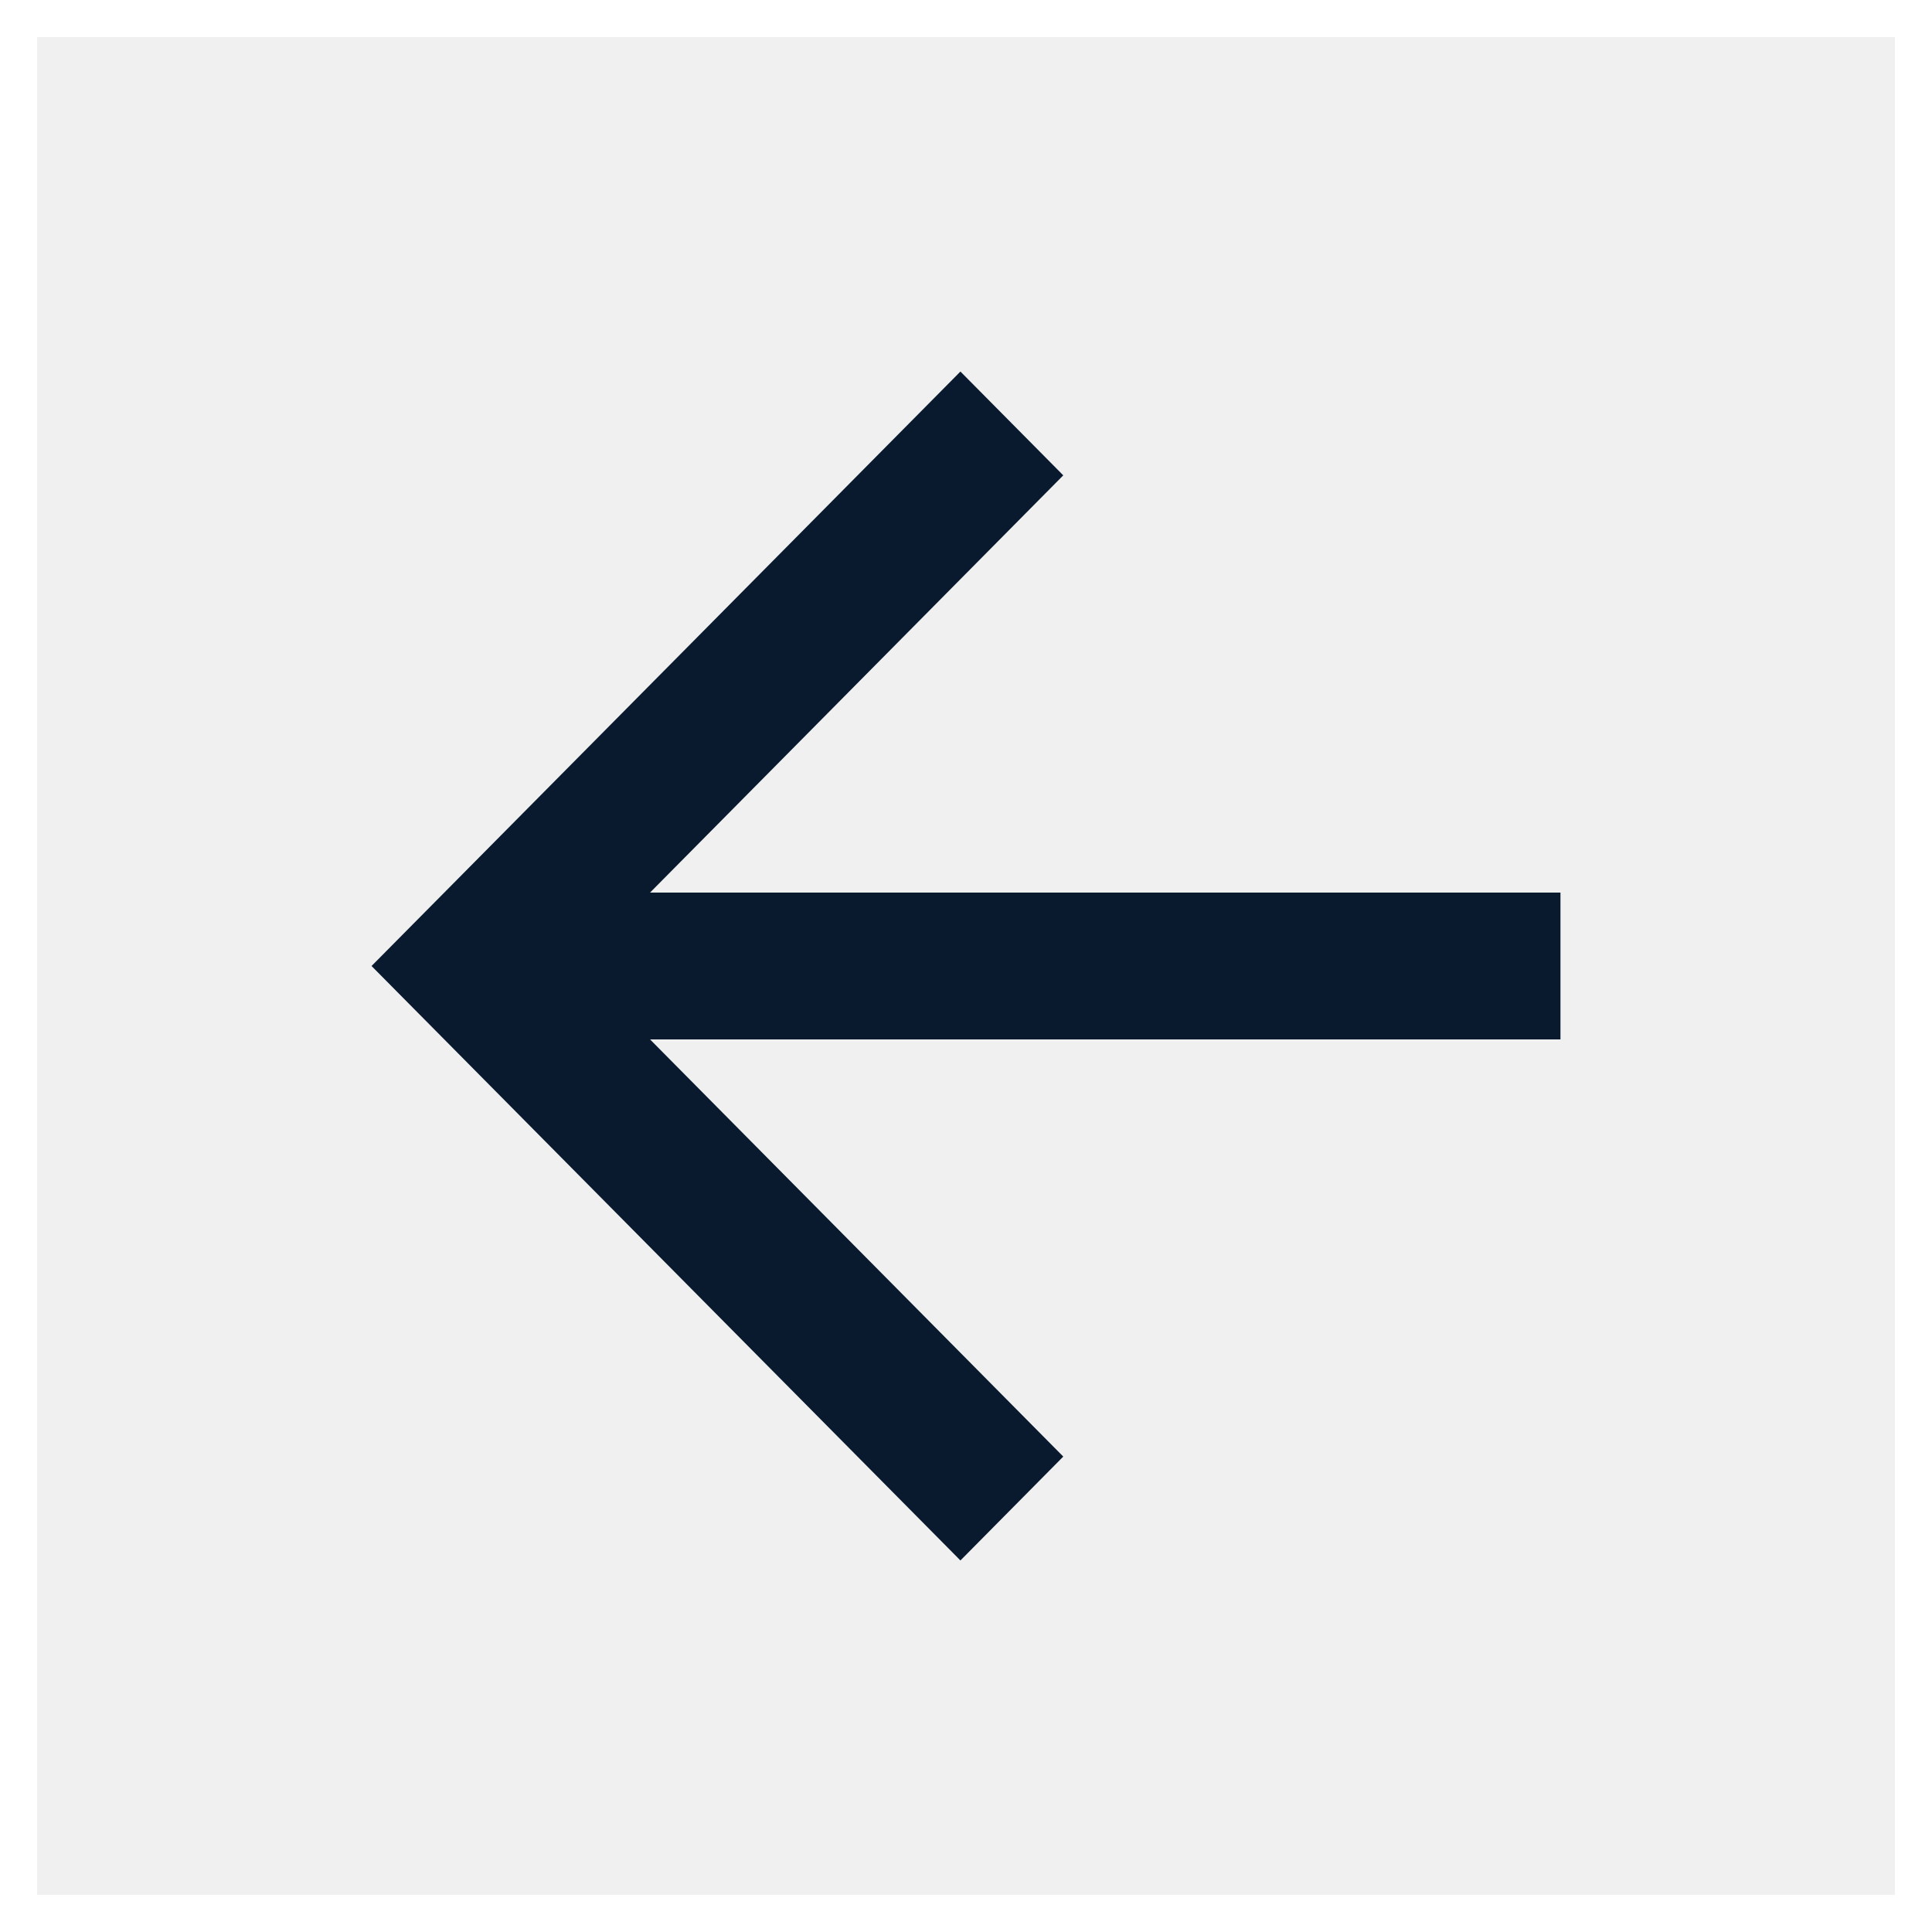
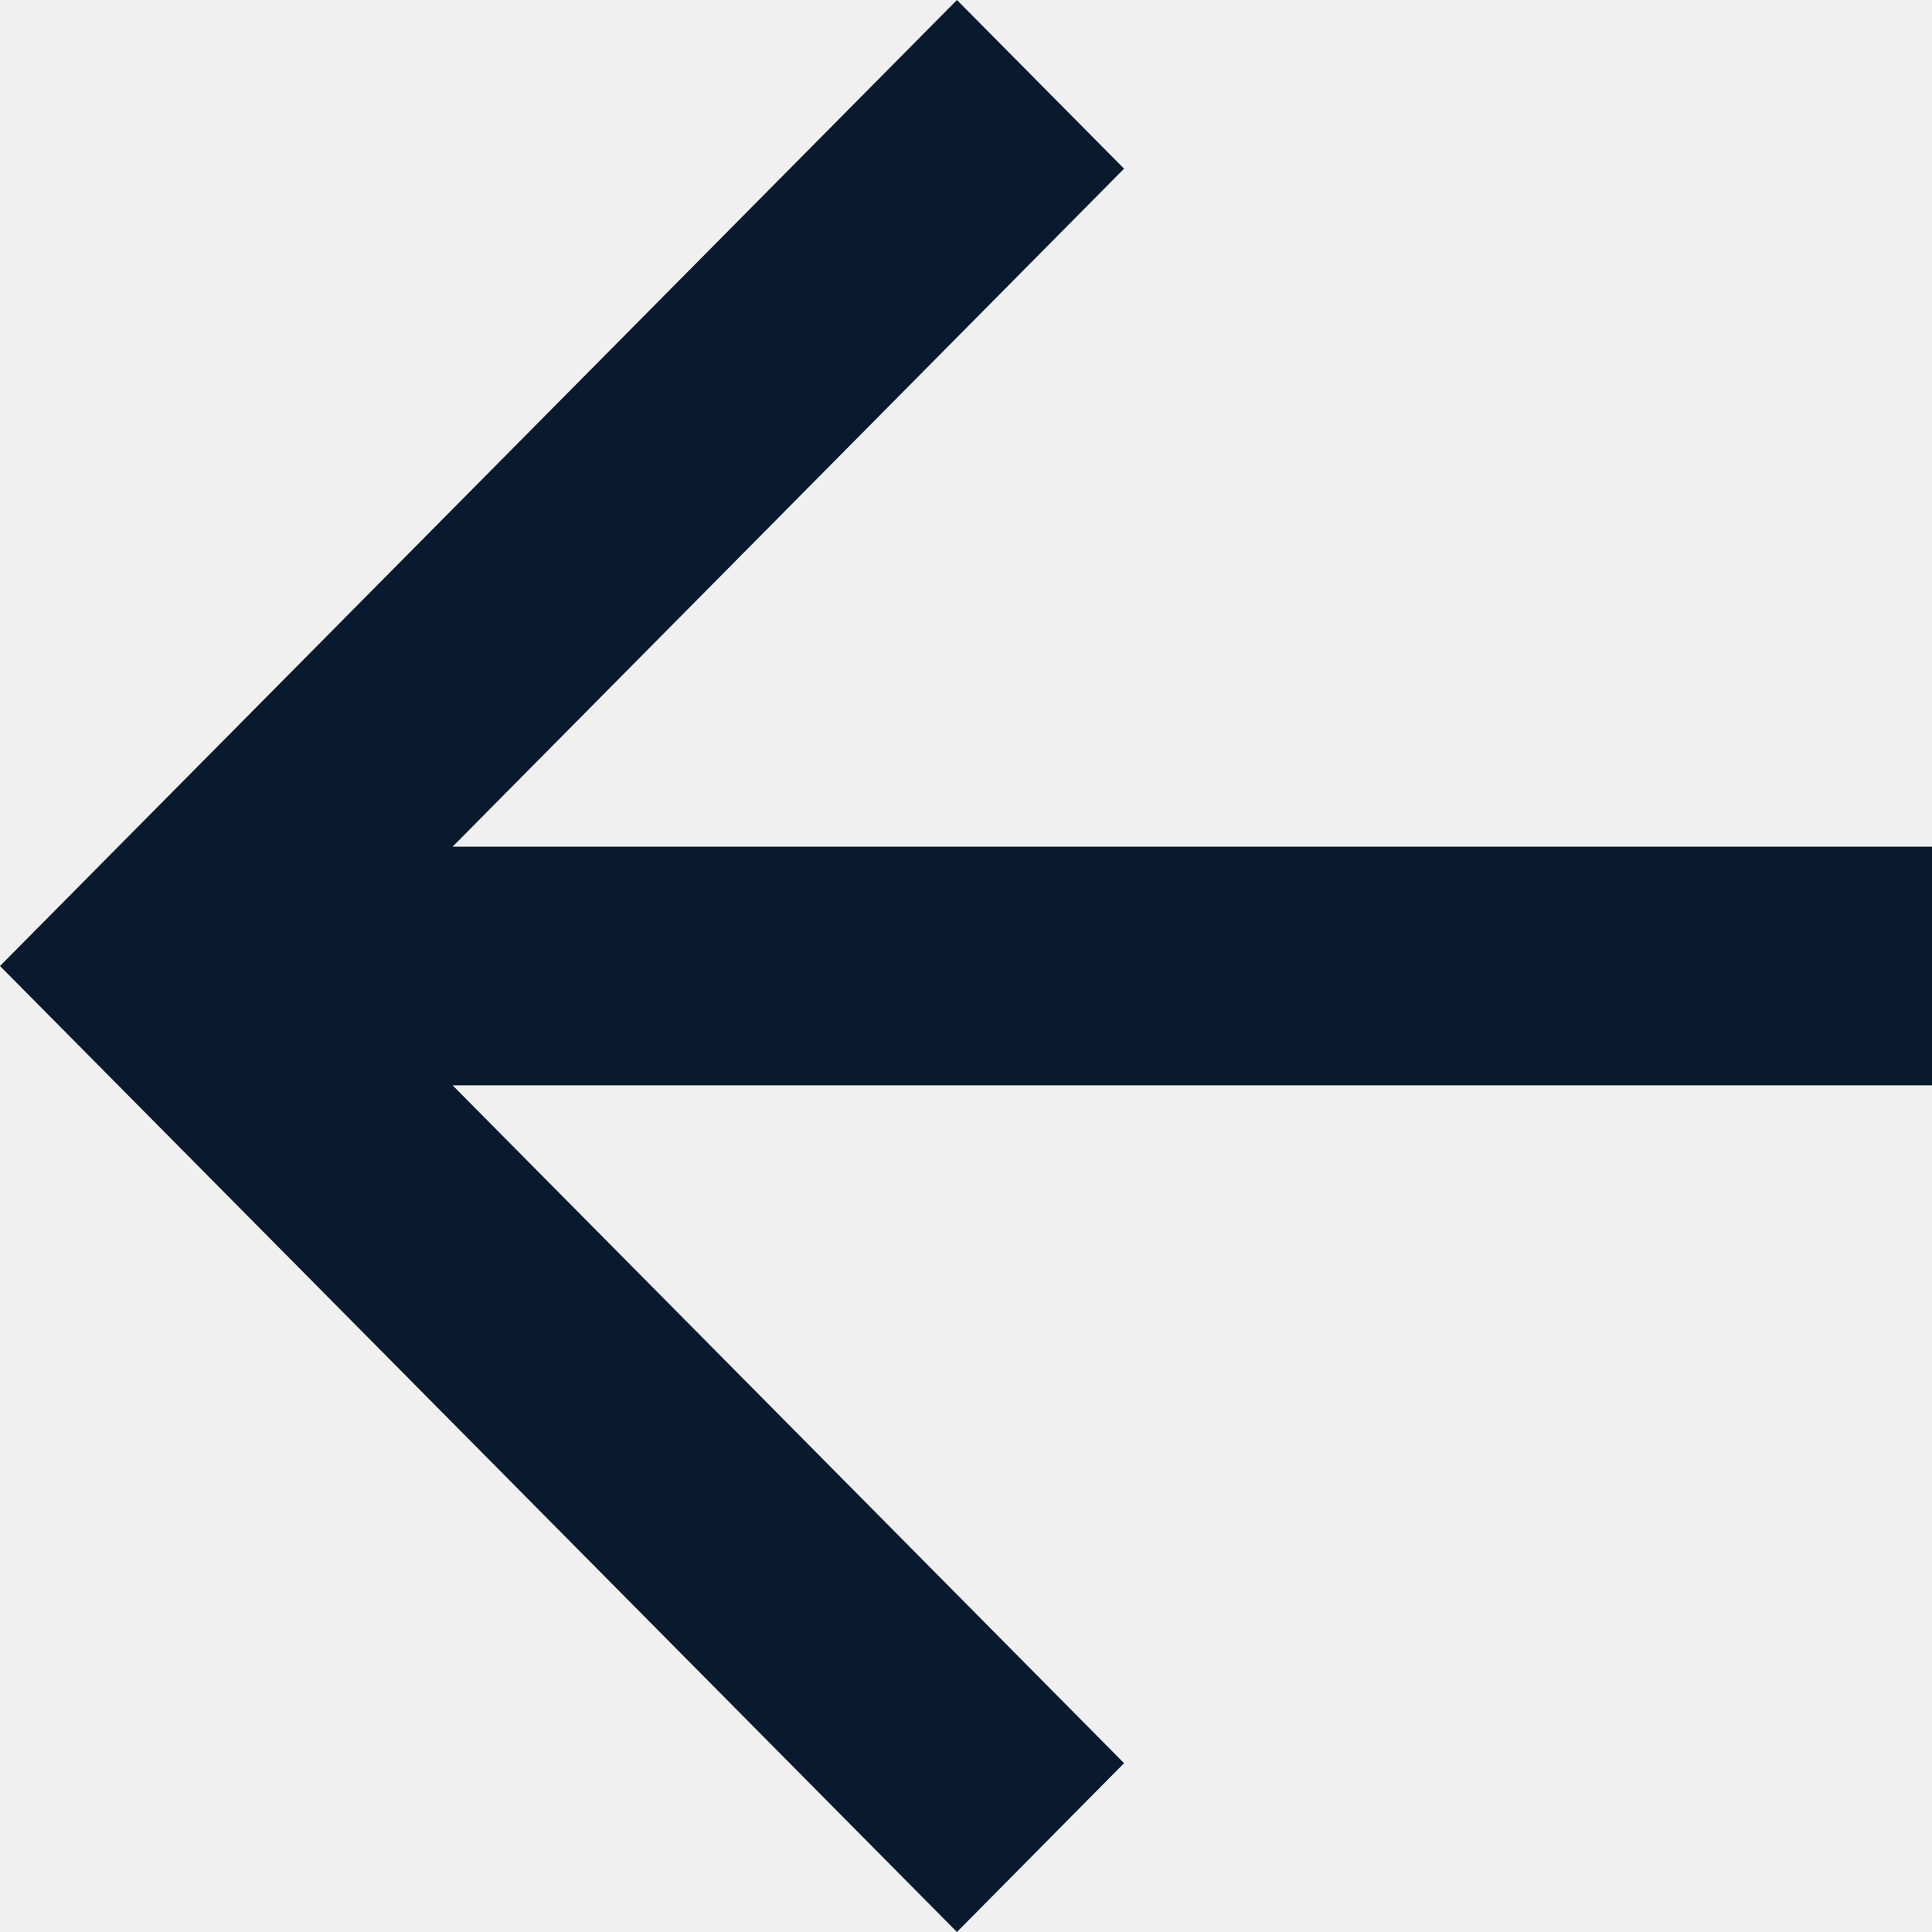
- <svg xmlns="http://www.w3.org/2000/svg" width="26" height="26" viewBox="0 0 26 26" fill="none">
-   <rect width="26" height="26" transform="matrix(-1 0 0 1 26 0)" stroke="white" />
-   <path fill-rule="evenodd" clip-rule="evenodd" d="M12.925 5L14.309 6.397L8.748 12.012H21V13.988H8.748L14.309 19.602L12.925 21L5 13L12.925 5Z" fill="#091A2E" />
+ <svg xmlns="http://www.w3.org/2000/svg" width="16" height="16" viewBox="0 0 16 16" fill="none">
+   <path fill-rule="evenodd" clip-rule="evenodd" d="M7.925 0L9.309 1.397L3.748 7.012H16V8.988H3.748L9.309 14.602L7.925 16L0 8L7.925 0Z" fill="#091A2E" />
</svg>
